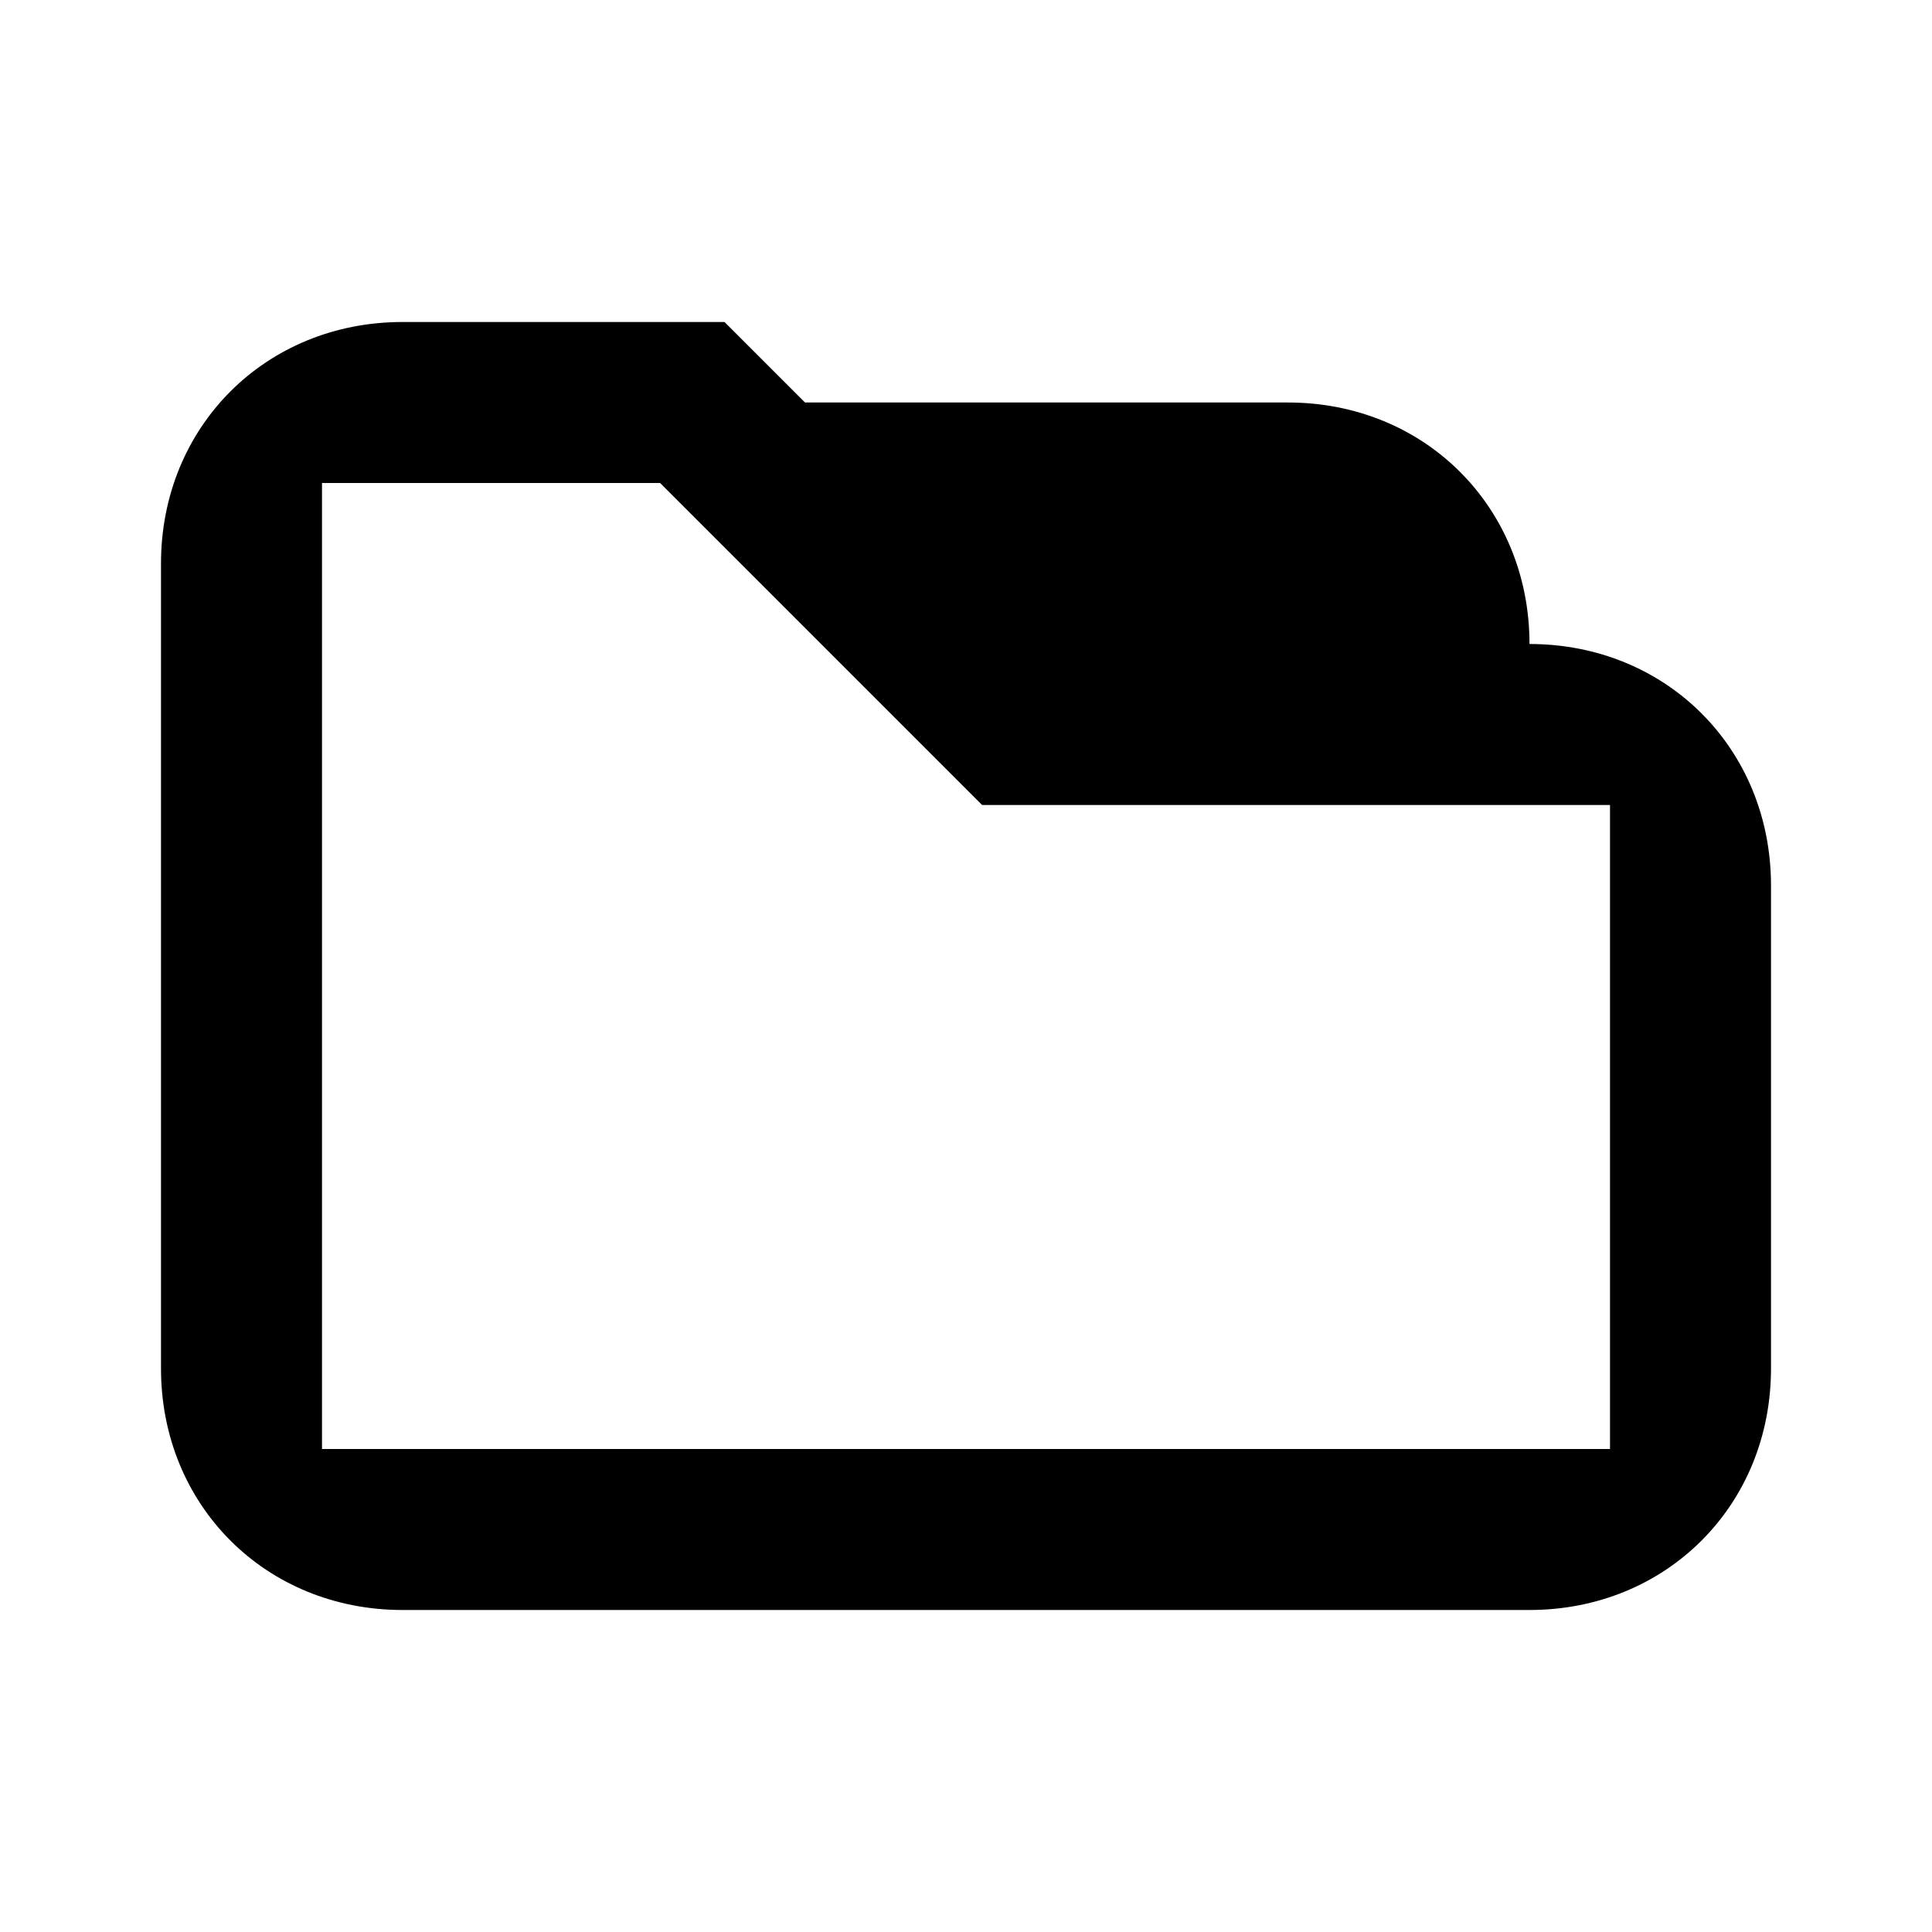
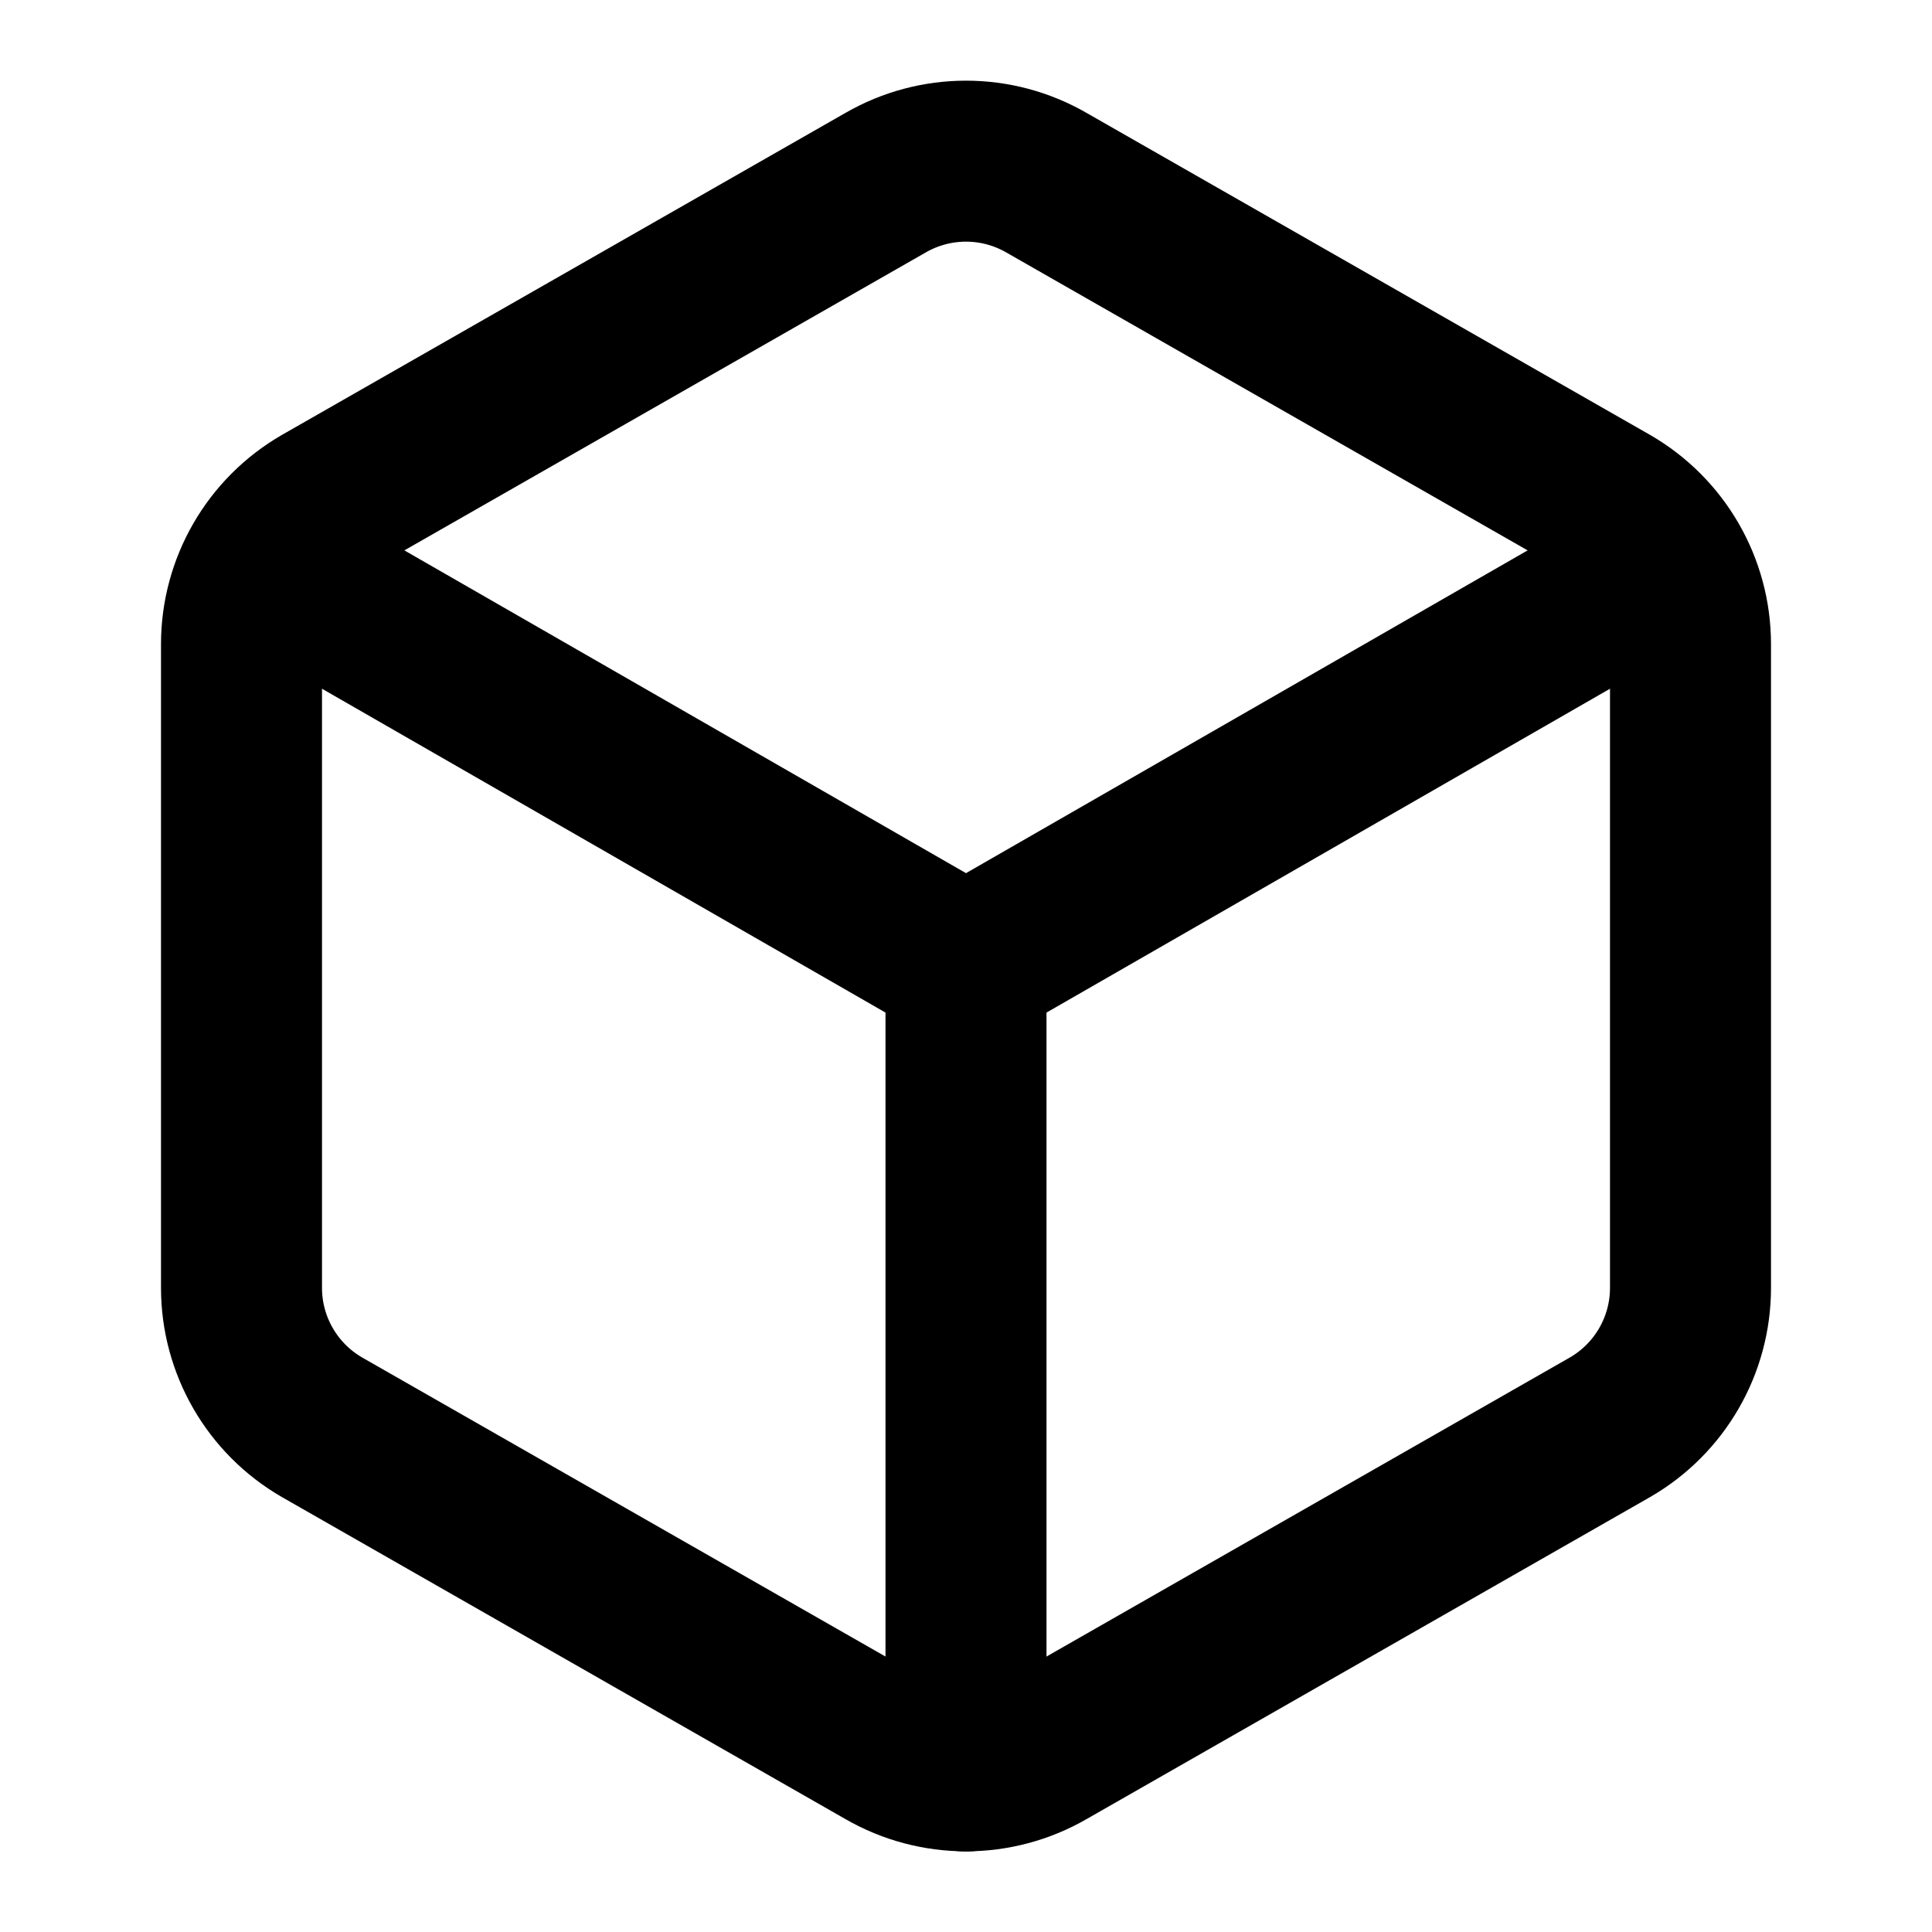
- <svg xmlns="http://www.w3.org/2000/svg" version="1.1" viewBox="0 0 24 24">
-   <path d="M19,8L19,8c0-1.7-1.3-3-3-3h-6L9,4H5C3.3,4,2,5.3,2,7v10c0,1.7,1.3,3,3,3h14c1.7,0,3-1.3,3-3v-6  C22,9.3,20.7,8,19,8L19,8z M20,18H4V6h4.2l3.4,3.4l0.6,0.6H13h7V18z" />
+ <svg xmlns="http://www.w3.org/2000/svg" width="24" height="24" viewBox="0 0 24 24" fill="none" stroke="currentColor" stroke-width="2" stroke-linecap="round" stroke-linejoin="round">
+   <path d="M21 8a2 2 0 0 0-1-1.73l-7-4a2 2 0 0 0-2 0l-7 4A2 2 0 0 0 3 8v8a2 2 0 0 0 1 1.73l7 4a2 2 0 0 0 2 0l7-4A2 2 0 0 0 21 16Z" />
+   <path d="m3.3 7 8.7 5 8.7-5" />
+   <path d="M12 22V12" />
</svg>
